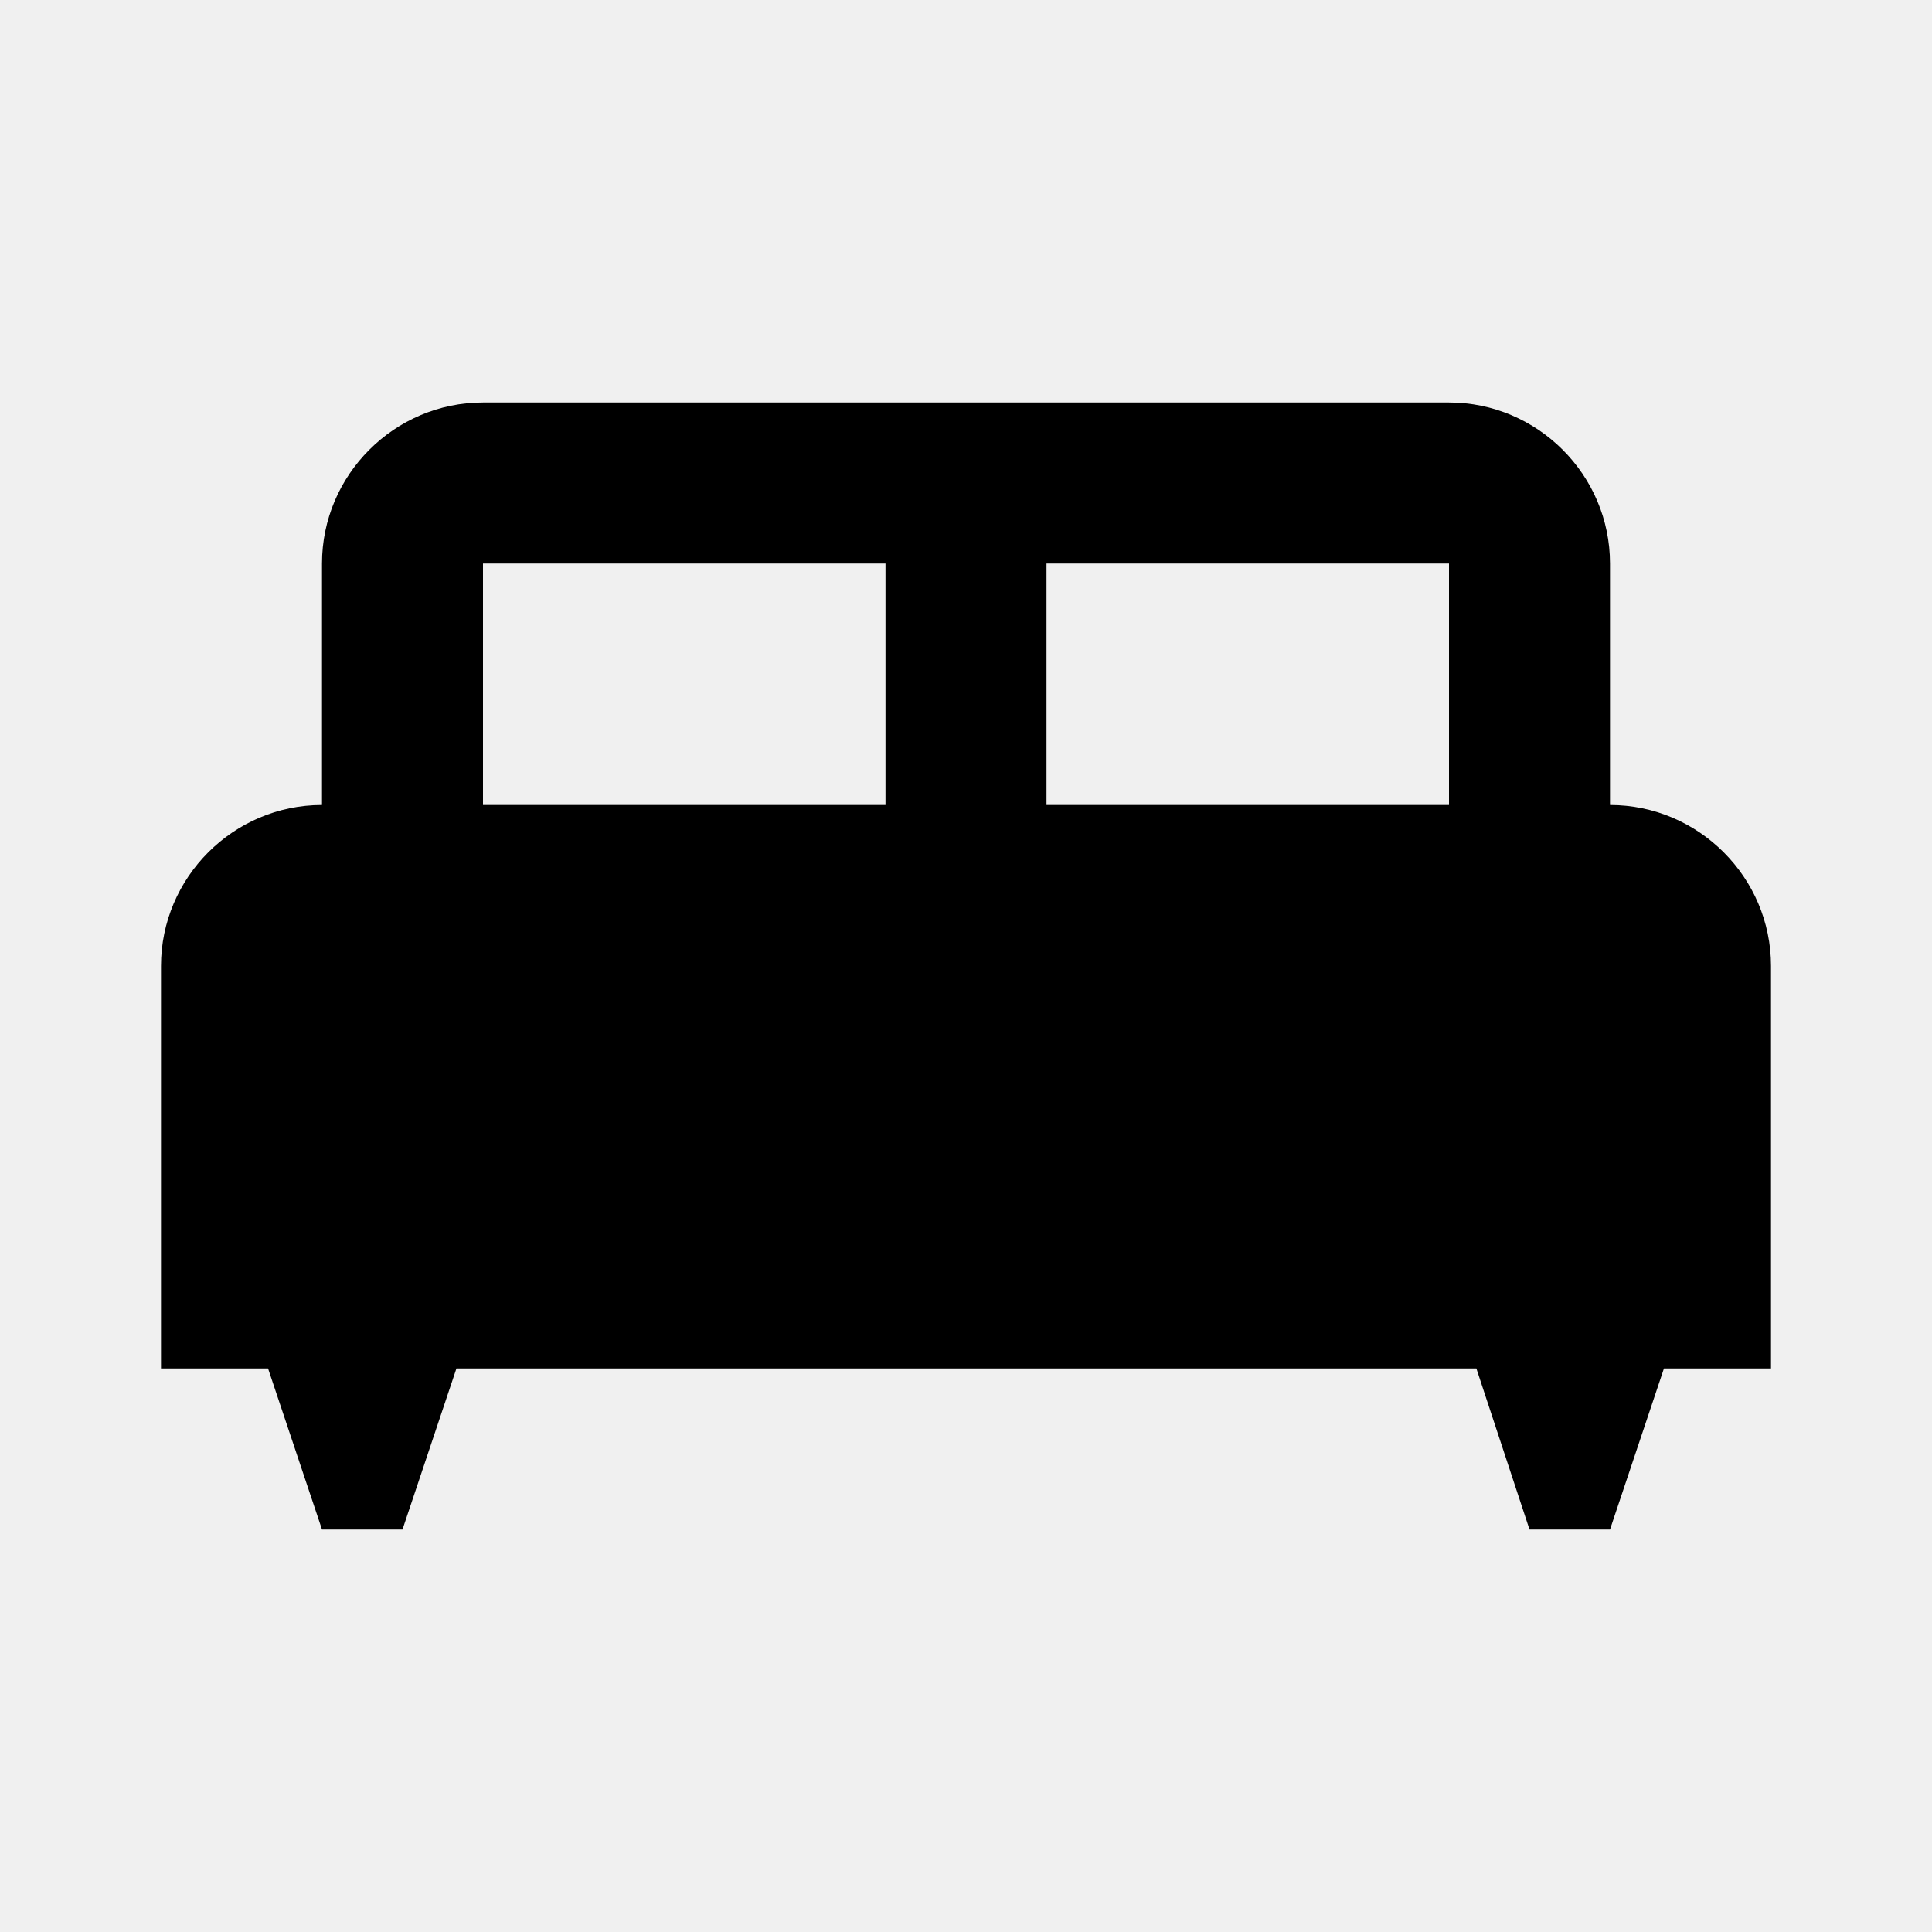
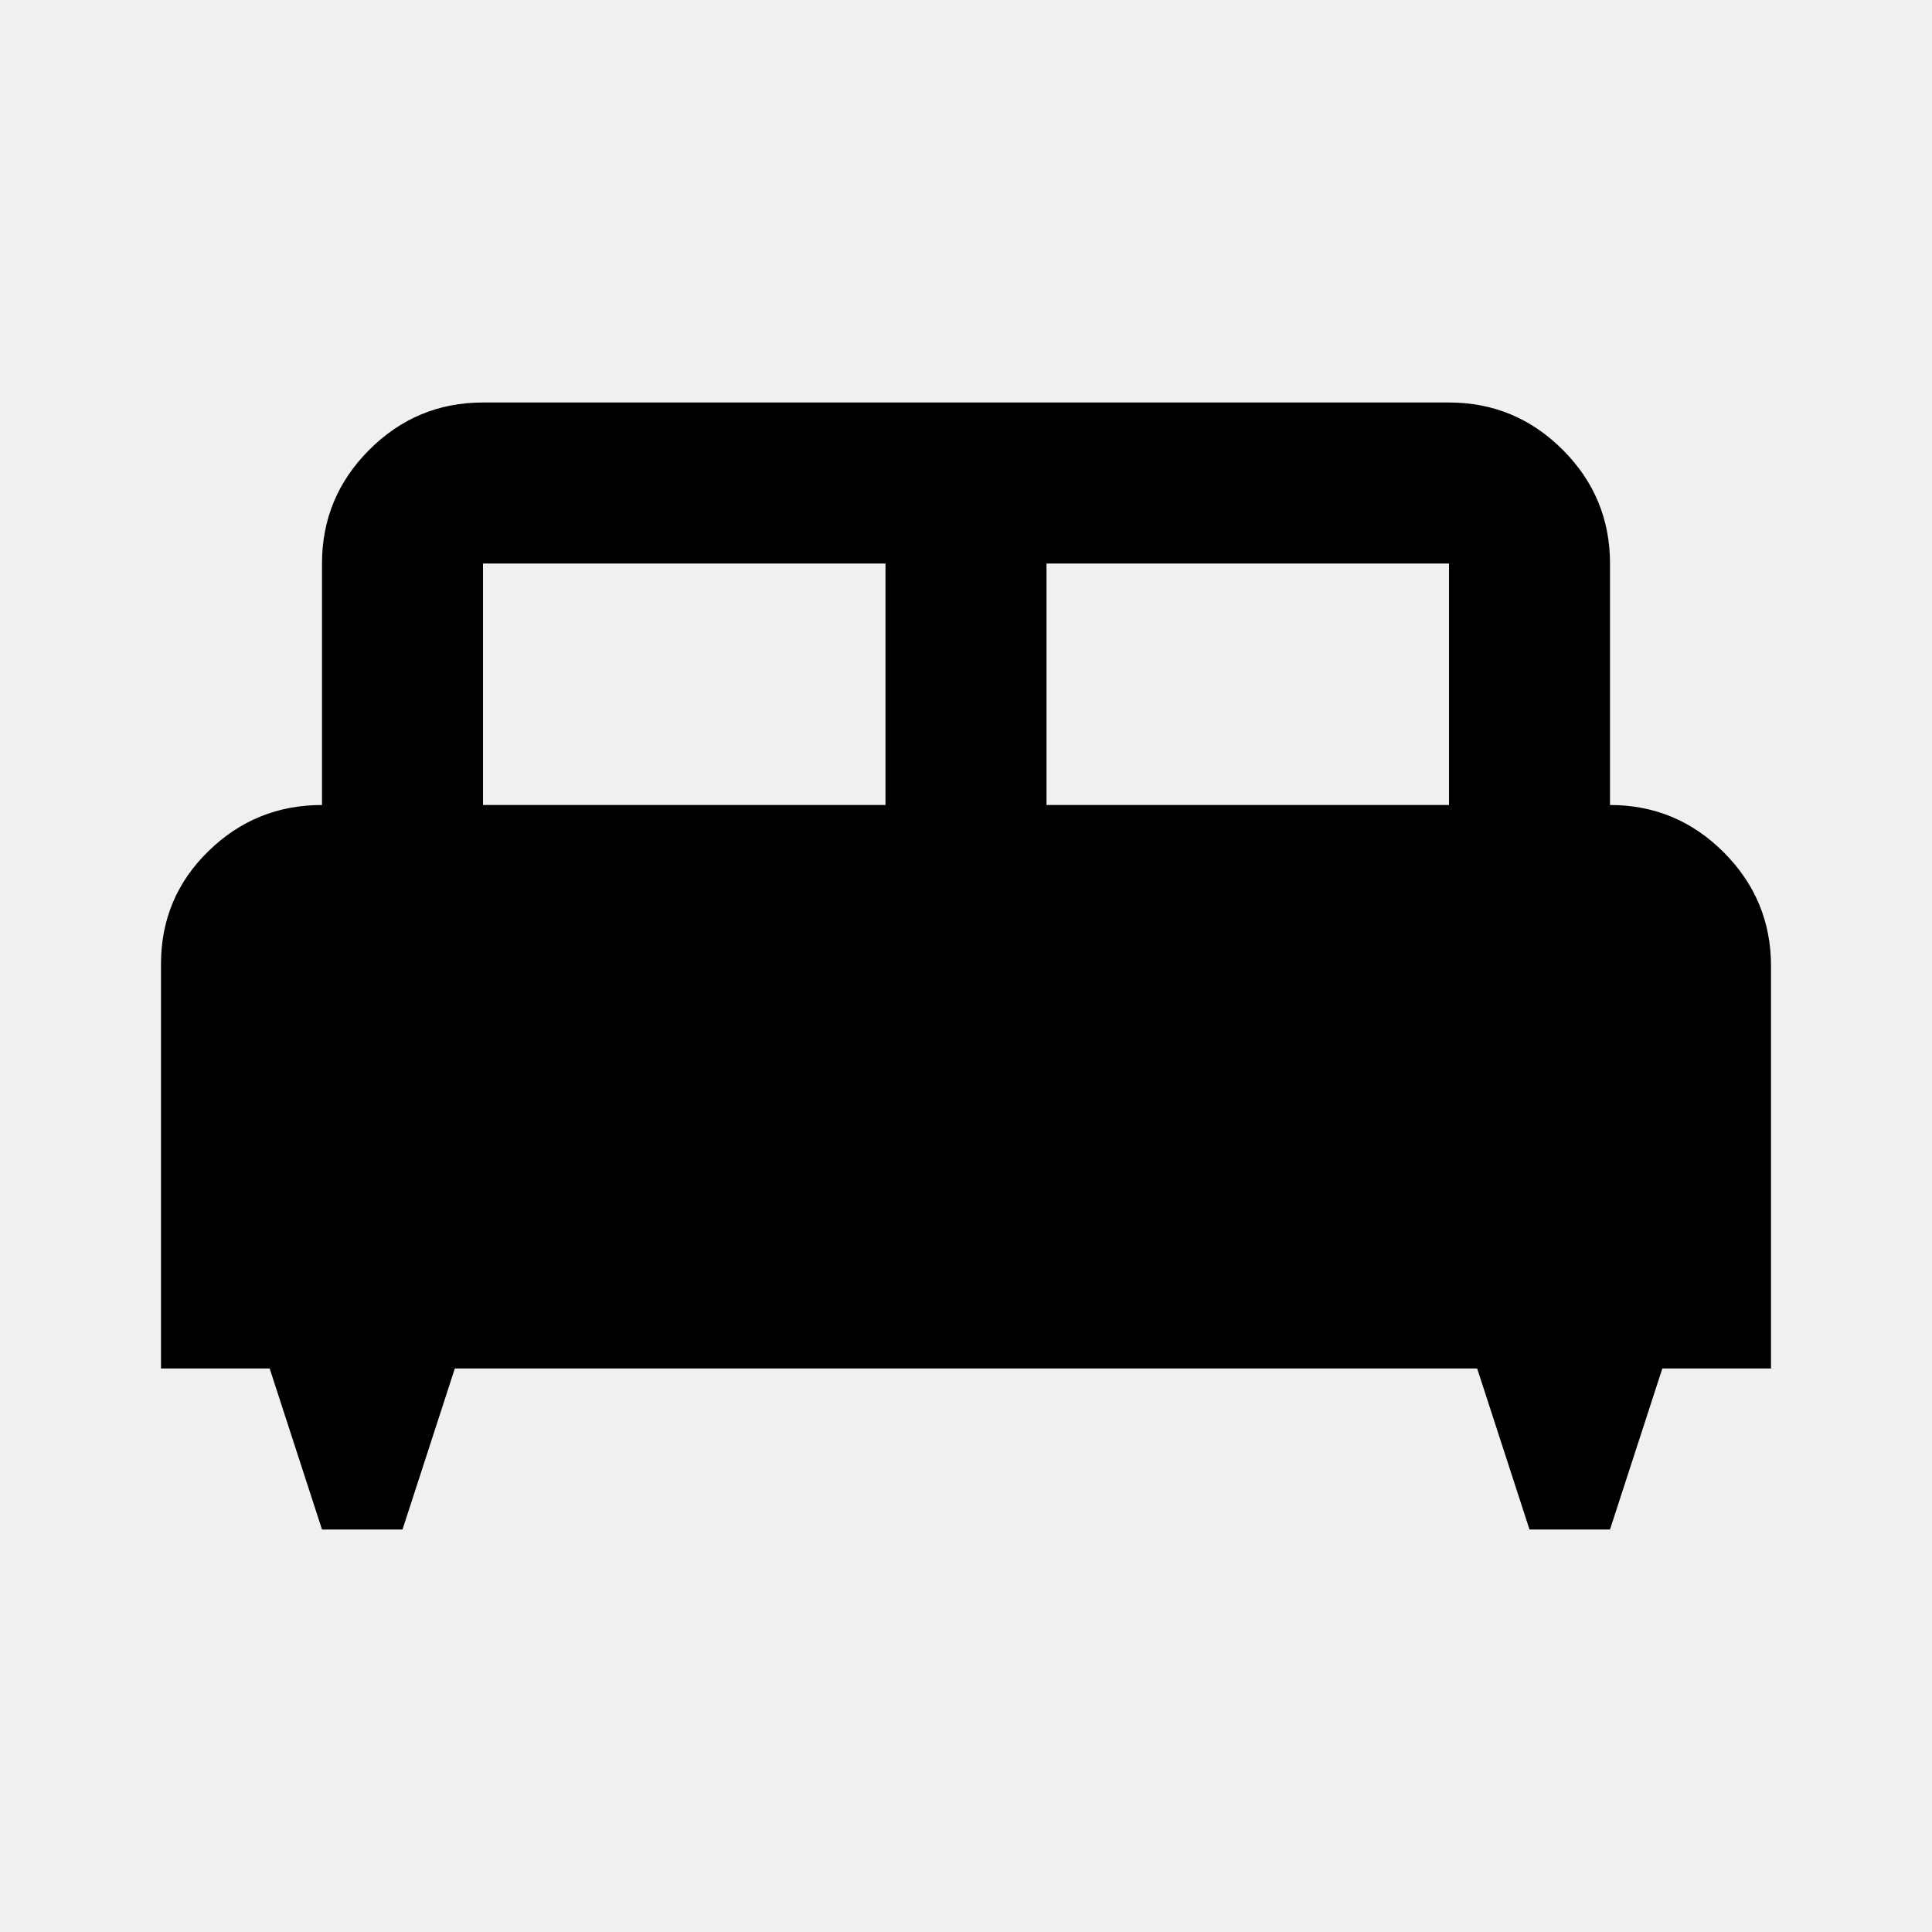
- <svg xmlns="http://www.w3.org/2000/svg" width="24" height="24" viewBox="0 0 24 24" fill="none">
-   <g clip-path="url(#clip0_40_4434)">
-     <path d="M20 10V7C20 5.9 19.1 5 18 5H6C4.9 5 4 5.9 4 7V10C2.9 10 2 10.9 2 12V17H3.33L4 19H5L5.67 17H18.34L19 19H20L20.67 17H22V12C22 10.9 21.1 10 20 10ZM11 10H6V7H11V10ZM18 10H13V7H18V10Z" fill="black" />
-   </g>
-   <defs>
-     <clipPath id="clip0_40_4434">
-       <rect width="24" height="24" fill="white" />
-     </clipPath>
-   </defs>
+ <svg xmlns="http://www.w3.org/2000/svg" height="24" viewBox="0 -960 960 960" width="24">
+   <path d="M200-200h-40l-26-80H80v-201q0-33 23.5-56t56.5-23v-120q0-33 23.5-56.5T240-760h480q33 0 56.5 23.5T800-680v120q33 0 56.5 23.5T880-480v200h-54l-26 80h-40l-26-80H226l-26 80Zm320-360h200v-120H520v120Zm-280 0h200v-120H240v120Z" />
</svg>
